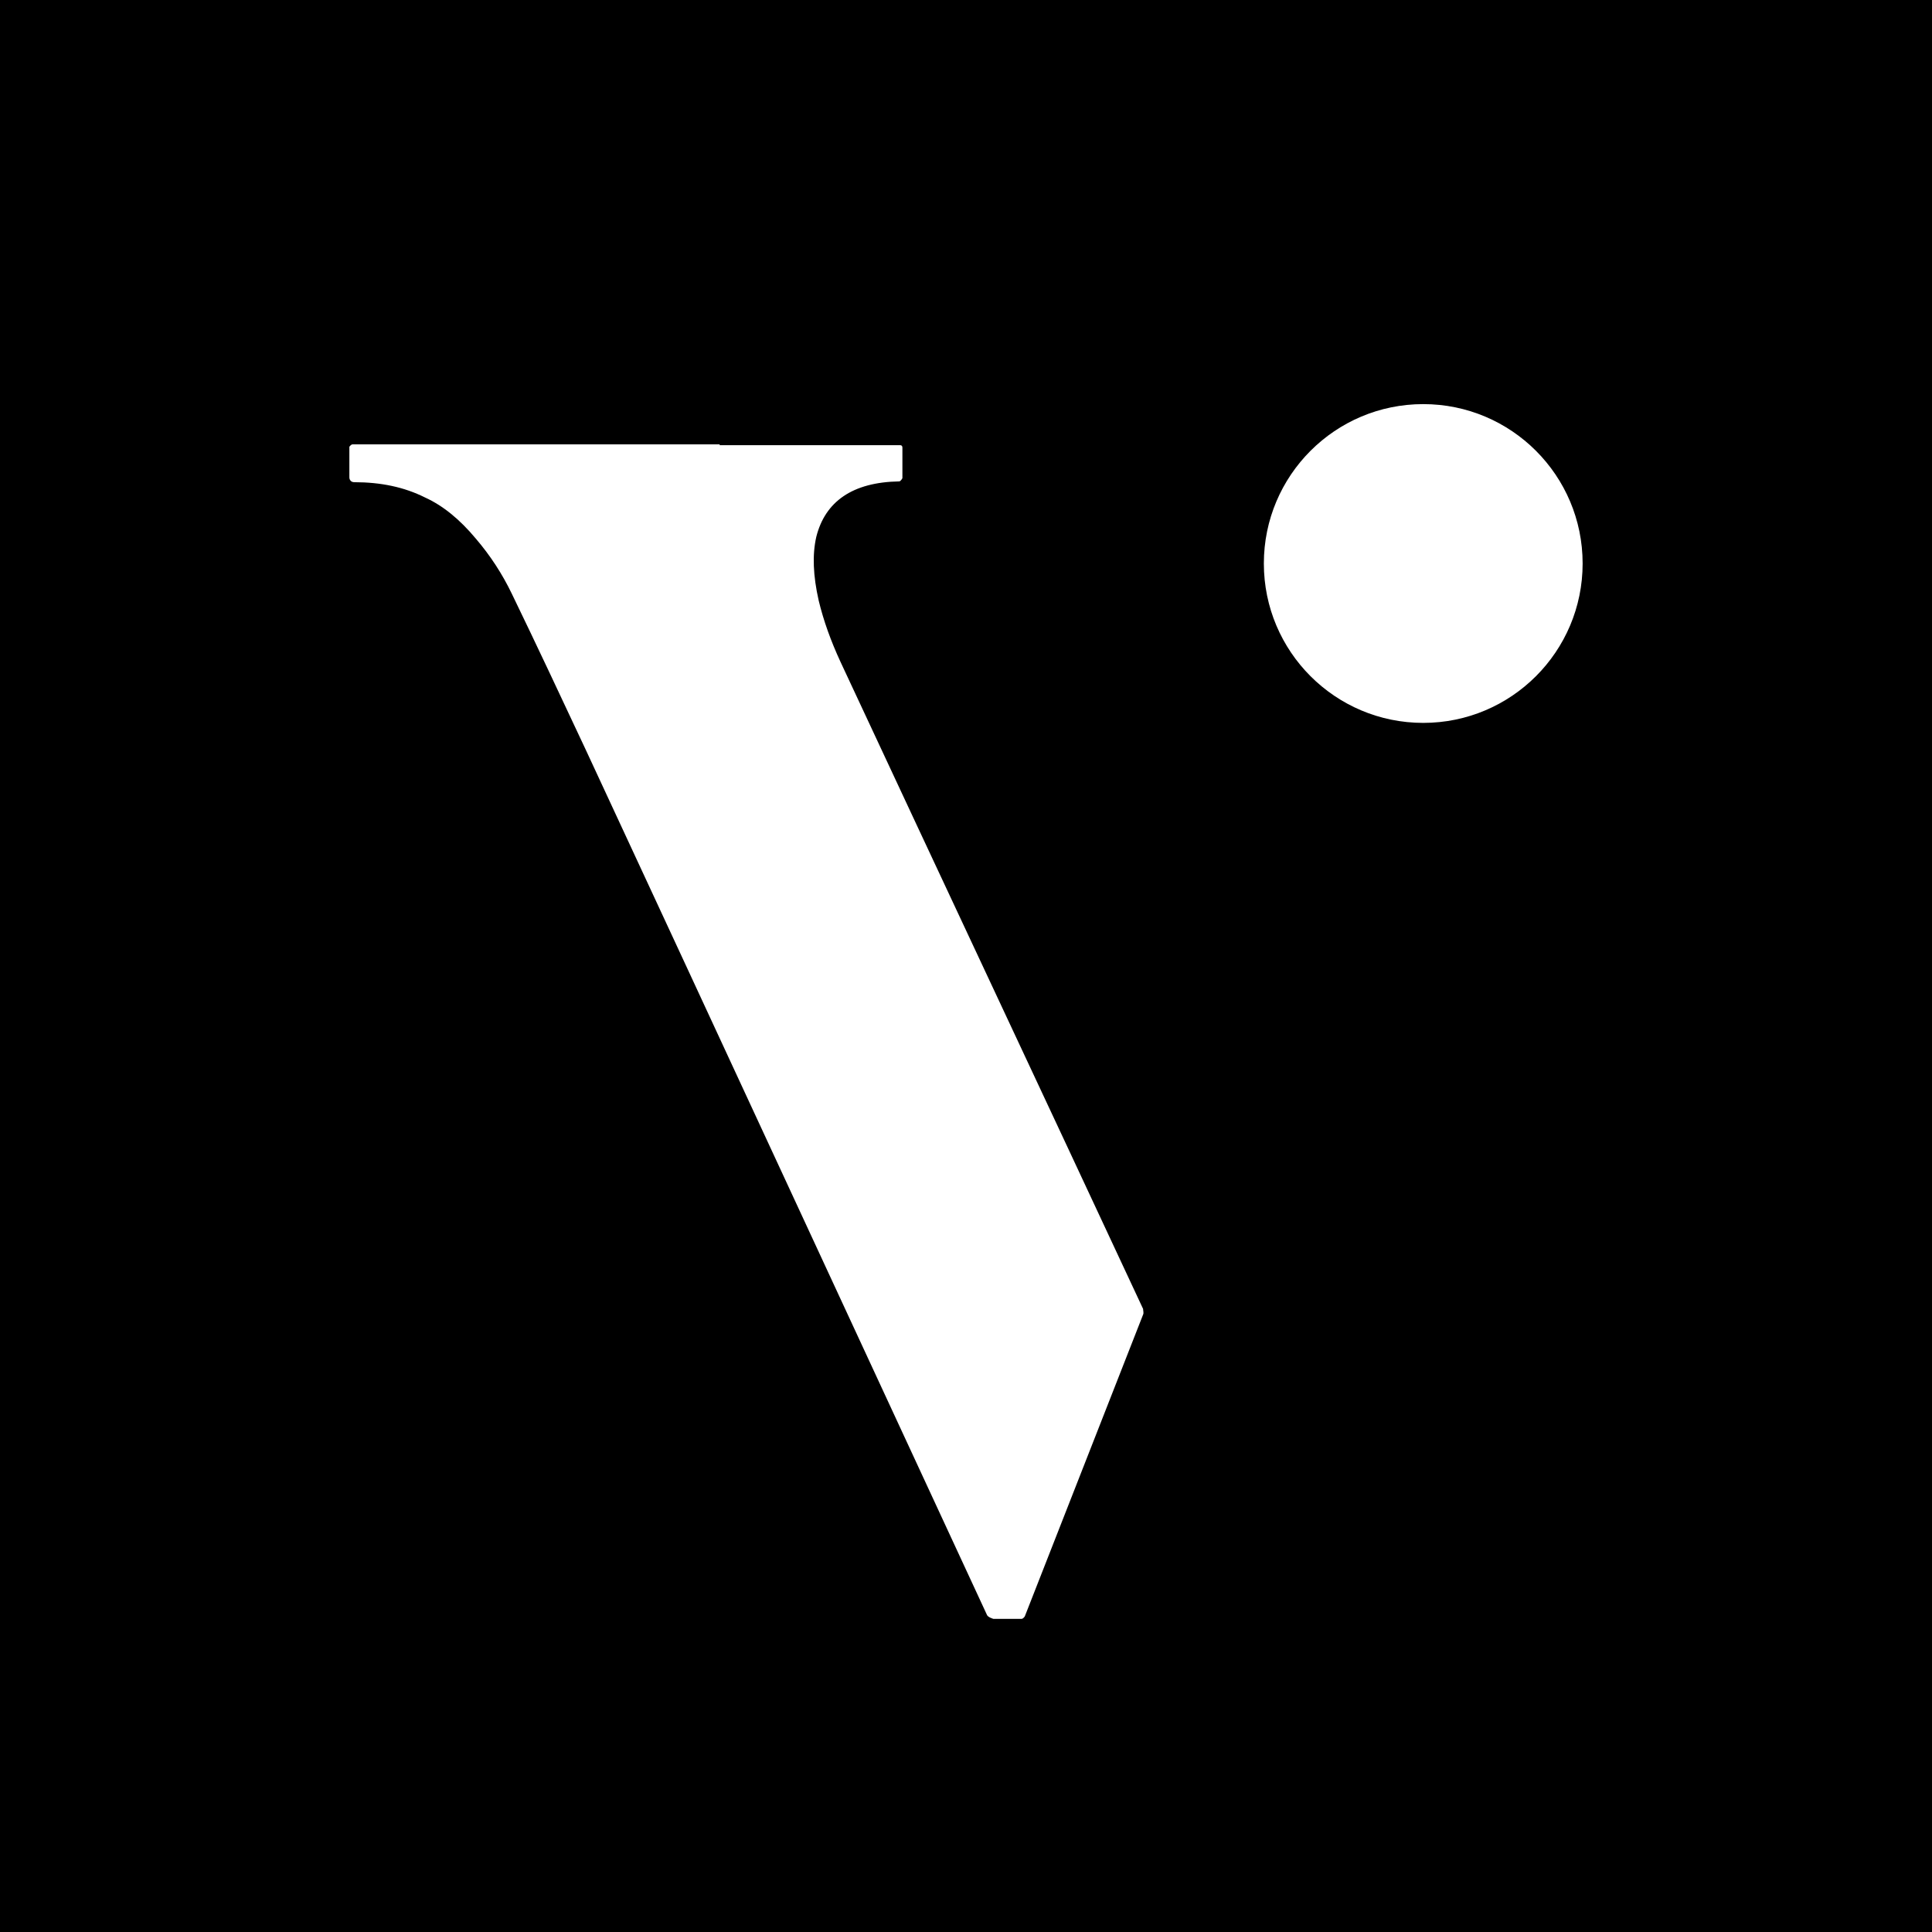
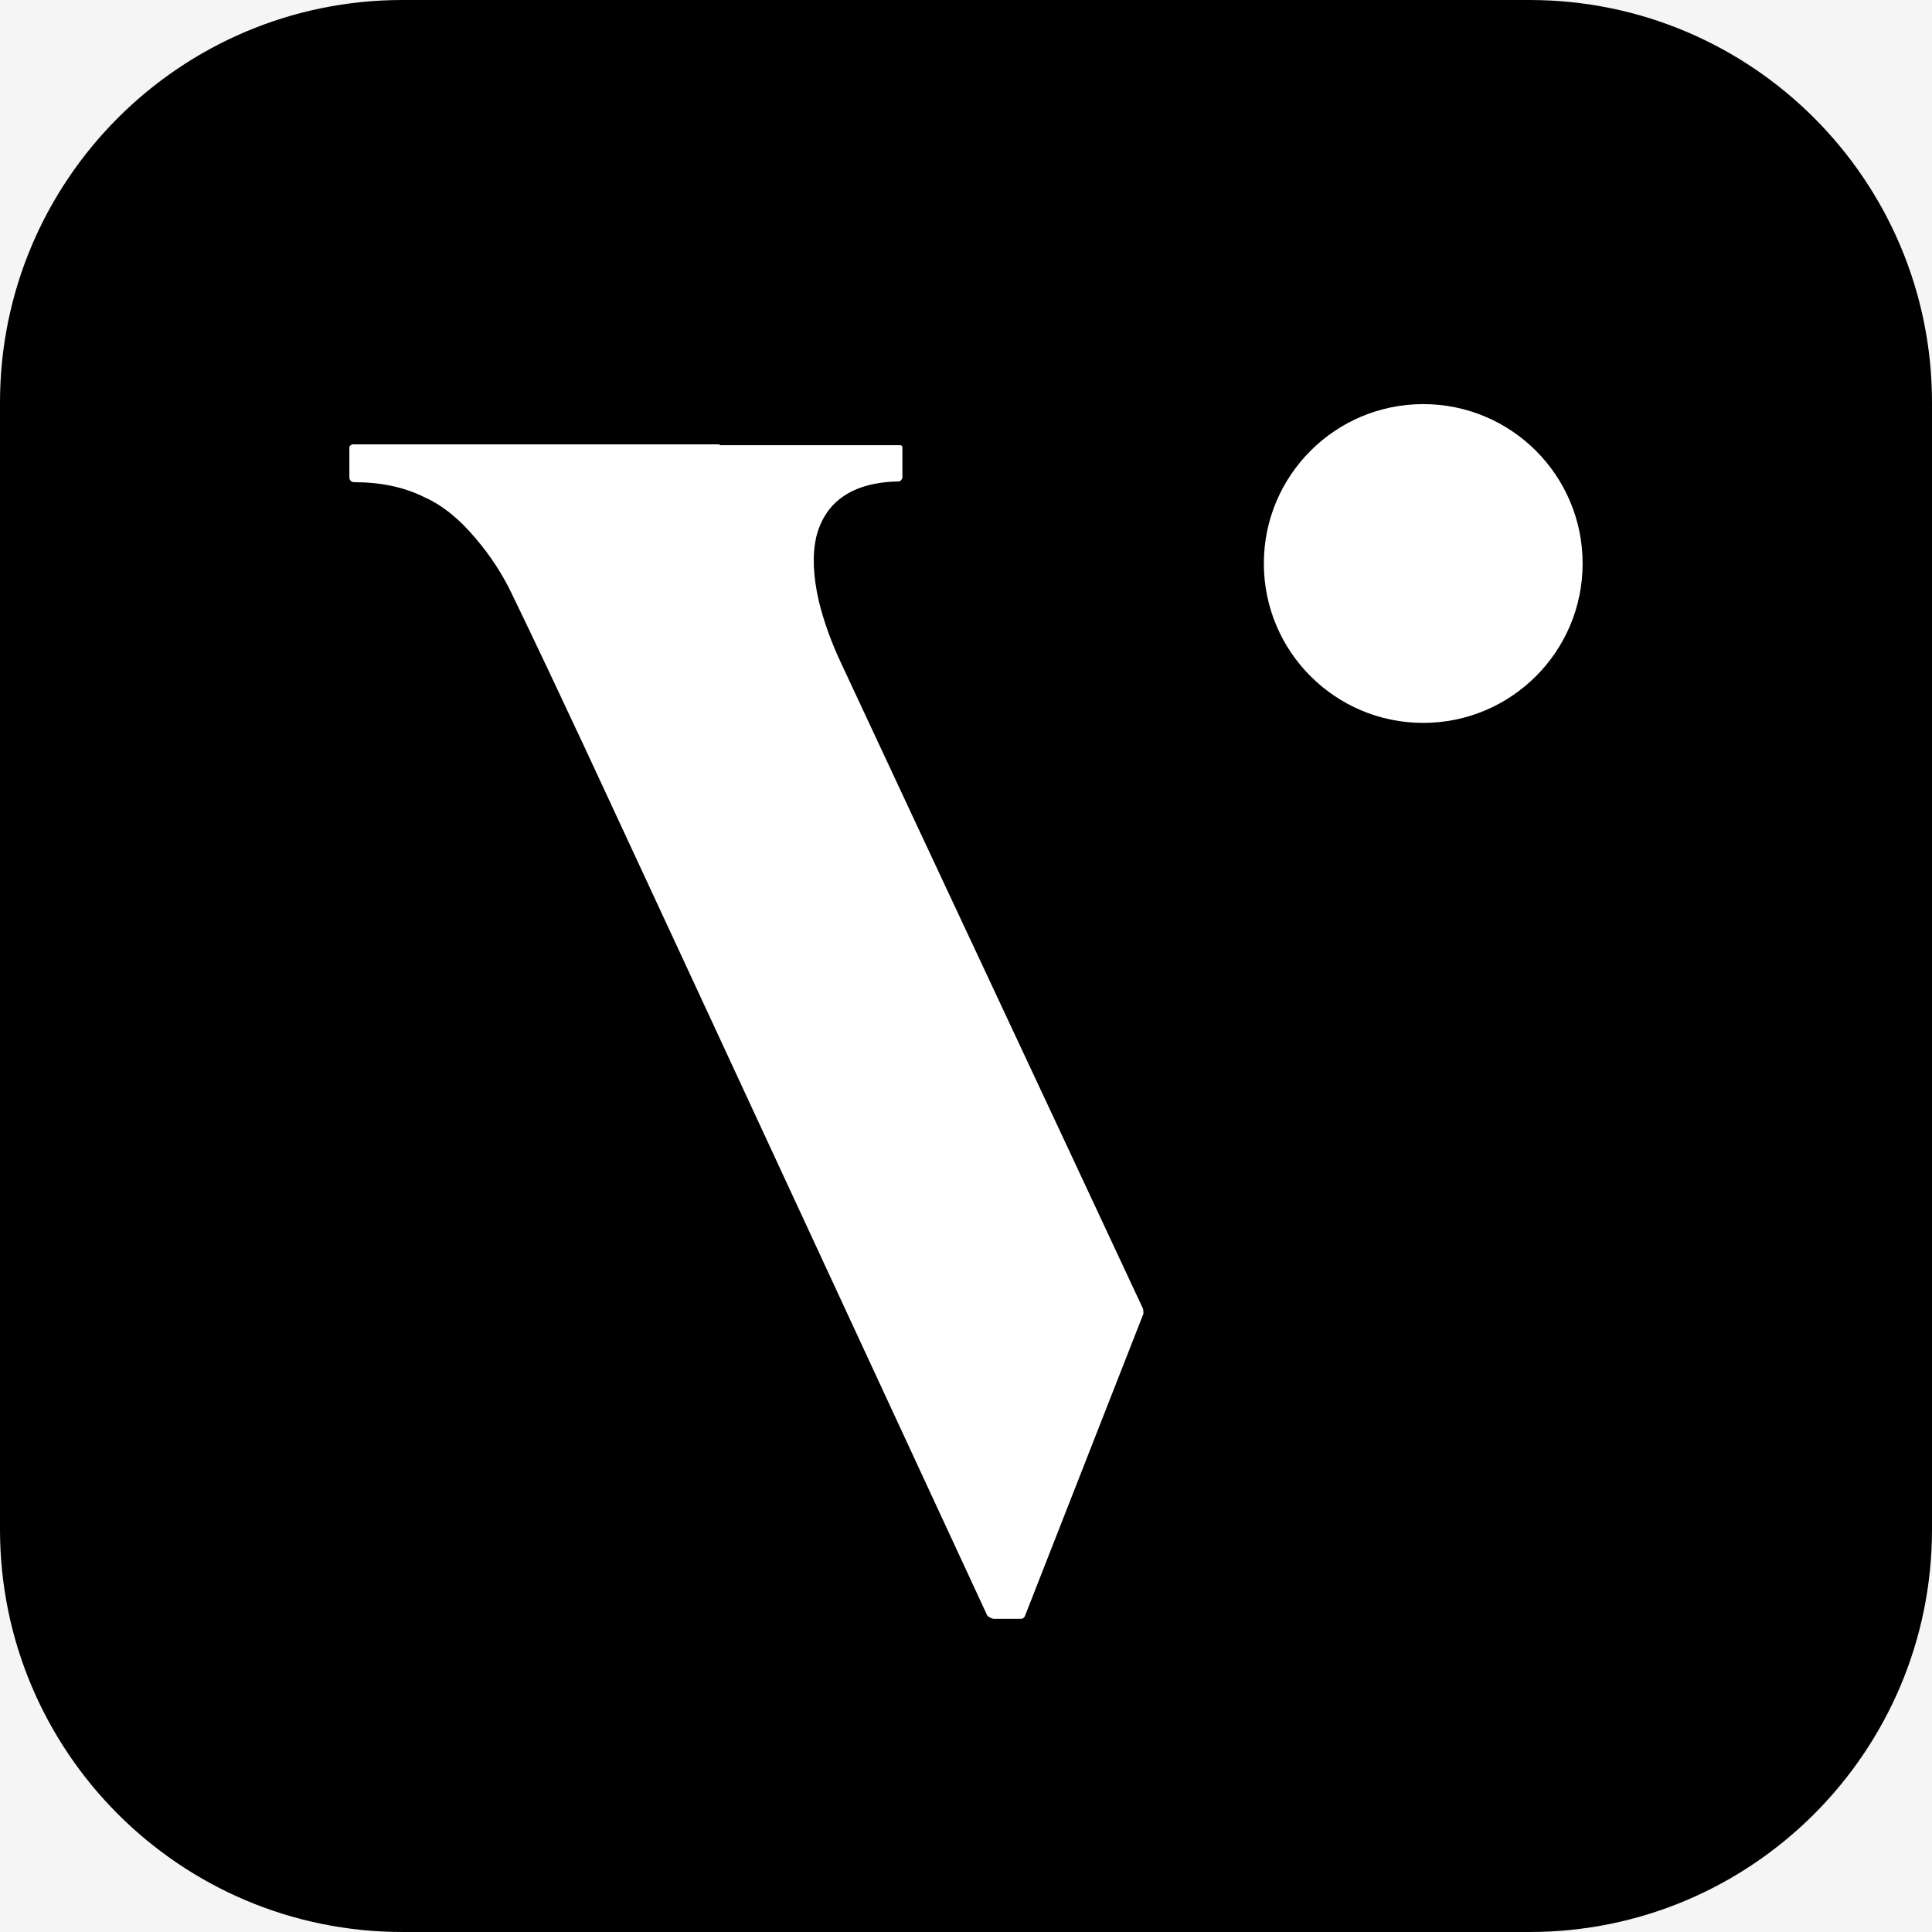
- <svg xmlns="http://www.w3.org/2000/svg" viewBox="0 0 24 24">
+ <svg xmlns="http://www.w3.org/2000/svg" width="24" height="24" viewBox="0 0 24 24" fill="none">
+   <rect width="24" height="24" fill="#F5F5F5" />
+   <g clip-path="url(#clip0_0_1)">
+     <path d="M19 0H5C2.239 0 0 2.239 0 5V19C0 21.761 2.239 24 5 24H19C21.761 24 24 21.761 24 19V5C24 2.239 21.761 0 19 0Z" fill="black" />
+     <path d="M17.68 8.98C18.773 8.98 19.66 8.094 19.66 7C19.66 5.906 18.773 5.02 17.68 5.02C16.587 5.02 15.7 5.906 15.7 7C15.7 8.094 16.587 8.98 17.68 8.98Z" fill="white" />
+     <path d="M8.94 5.53C9.69 5.53 10.43 5.53 11.18 5.53C11.2 5.53 11.21 5.54 11.21 5.56V5.94C11.21 5.94 11.19 5.98 11.17 5.98C10.59 5.99 10.25 6.23 10.14 6.67C10.09 6.89 10.1 7.15 10.17 7.46C10.23 7.71 10.32 7.96 10.44 8.22C11.69 10.9 12.95 13.58 14.2 16.26C14.2 16.28 14.21 16.31 14.2 16.33L12.73 20.08C12.73 20.08 12.71 20.11 12.69 20.11H12.34C12.34 20.11 12.27 20.09 12.26 20.06C10.59 16.46 8.93 12.87 7.27 9.3C6.97 8.66 6.67 8.02 6.36 7.38C6.24 7.13 6.09 6.9 5.91 6.69C5.71 6.45 5.5 6.28 5.28 6.18C5.02 6.05 4.73 5.99 4.4 5.99C4.36 5.99 4.34 5.96 4.34 5.93V5.55C4.34 5.55 4.36 5.52 4.38 5.52C5.9 5.52 7.42 5.52 8.94 5.52V5.53Z" fill="white" />
+   </g>
  <defs>
-     <style>
-       .cls-1, .cls-2 {
-         stroke-width: 0px;
-       }
- 
-       .cls-2 {
-         fill: #fff;
-       }
-     </style>
+     <clipPath id="clip0_0_1">
+       <rect width="24" height="24" fill="white" />
+     </clipPath>
  </defs>
-   <g id="background">
-     <g id="background-2" data-name="background">
-       <rect class="cls-1" y="0" width="24" height="24" />
-     </g>
-   </g>
-   <g id="texture">
-     <g>
-       <circle class="cls-2" cx="17.68" cy="7" r="1.98" />
-       <path class="cls-2" d="m8.94,5.53c.75,0,1.49,0,2.24,0,.02,0,.03.01.03.03v.38s-.02.04-.04.04c-.58.01-.92.25-1.03.69-.05.22-.04.48.03.79.06.25.15.5.27.76,1.25,2.68,2.51,5.36,3.76,8.04,0,.02.01.05,0,.07l-1.47,3.75s-.02.03-.04.03h-.35s-.07-.02-.08-.05c-1.67-3.6-3.33-7.19-4.99-10.76-.3-.64-.6-1.28-.91-1.92-.12-.25-.27-.48-.45-.69-.2-.24-.41-.41-.63-.51-.26-.13-.55-.19-.88-.19-.04,0-.06-.03-.06-.06v-.38s.02-.03.04-.03c1.52,0,3.04,0,4.56,0Z" />
-     </g>
-   </g>
</svg>
